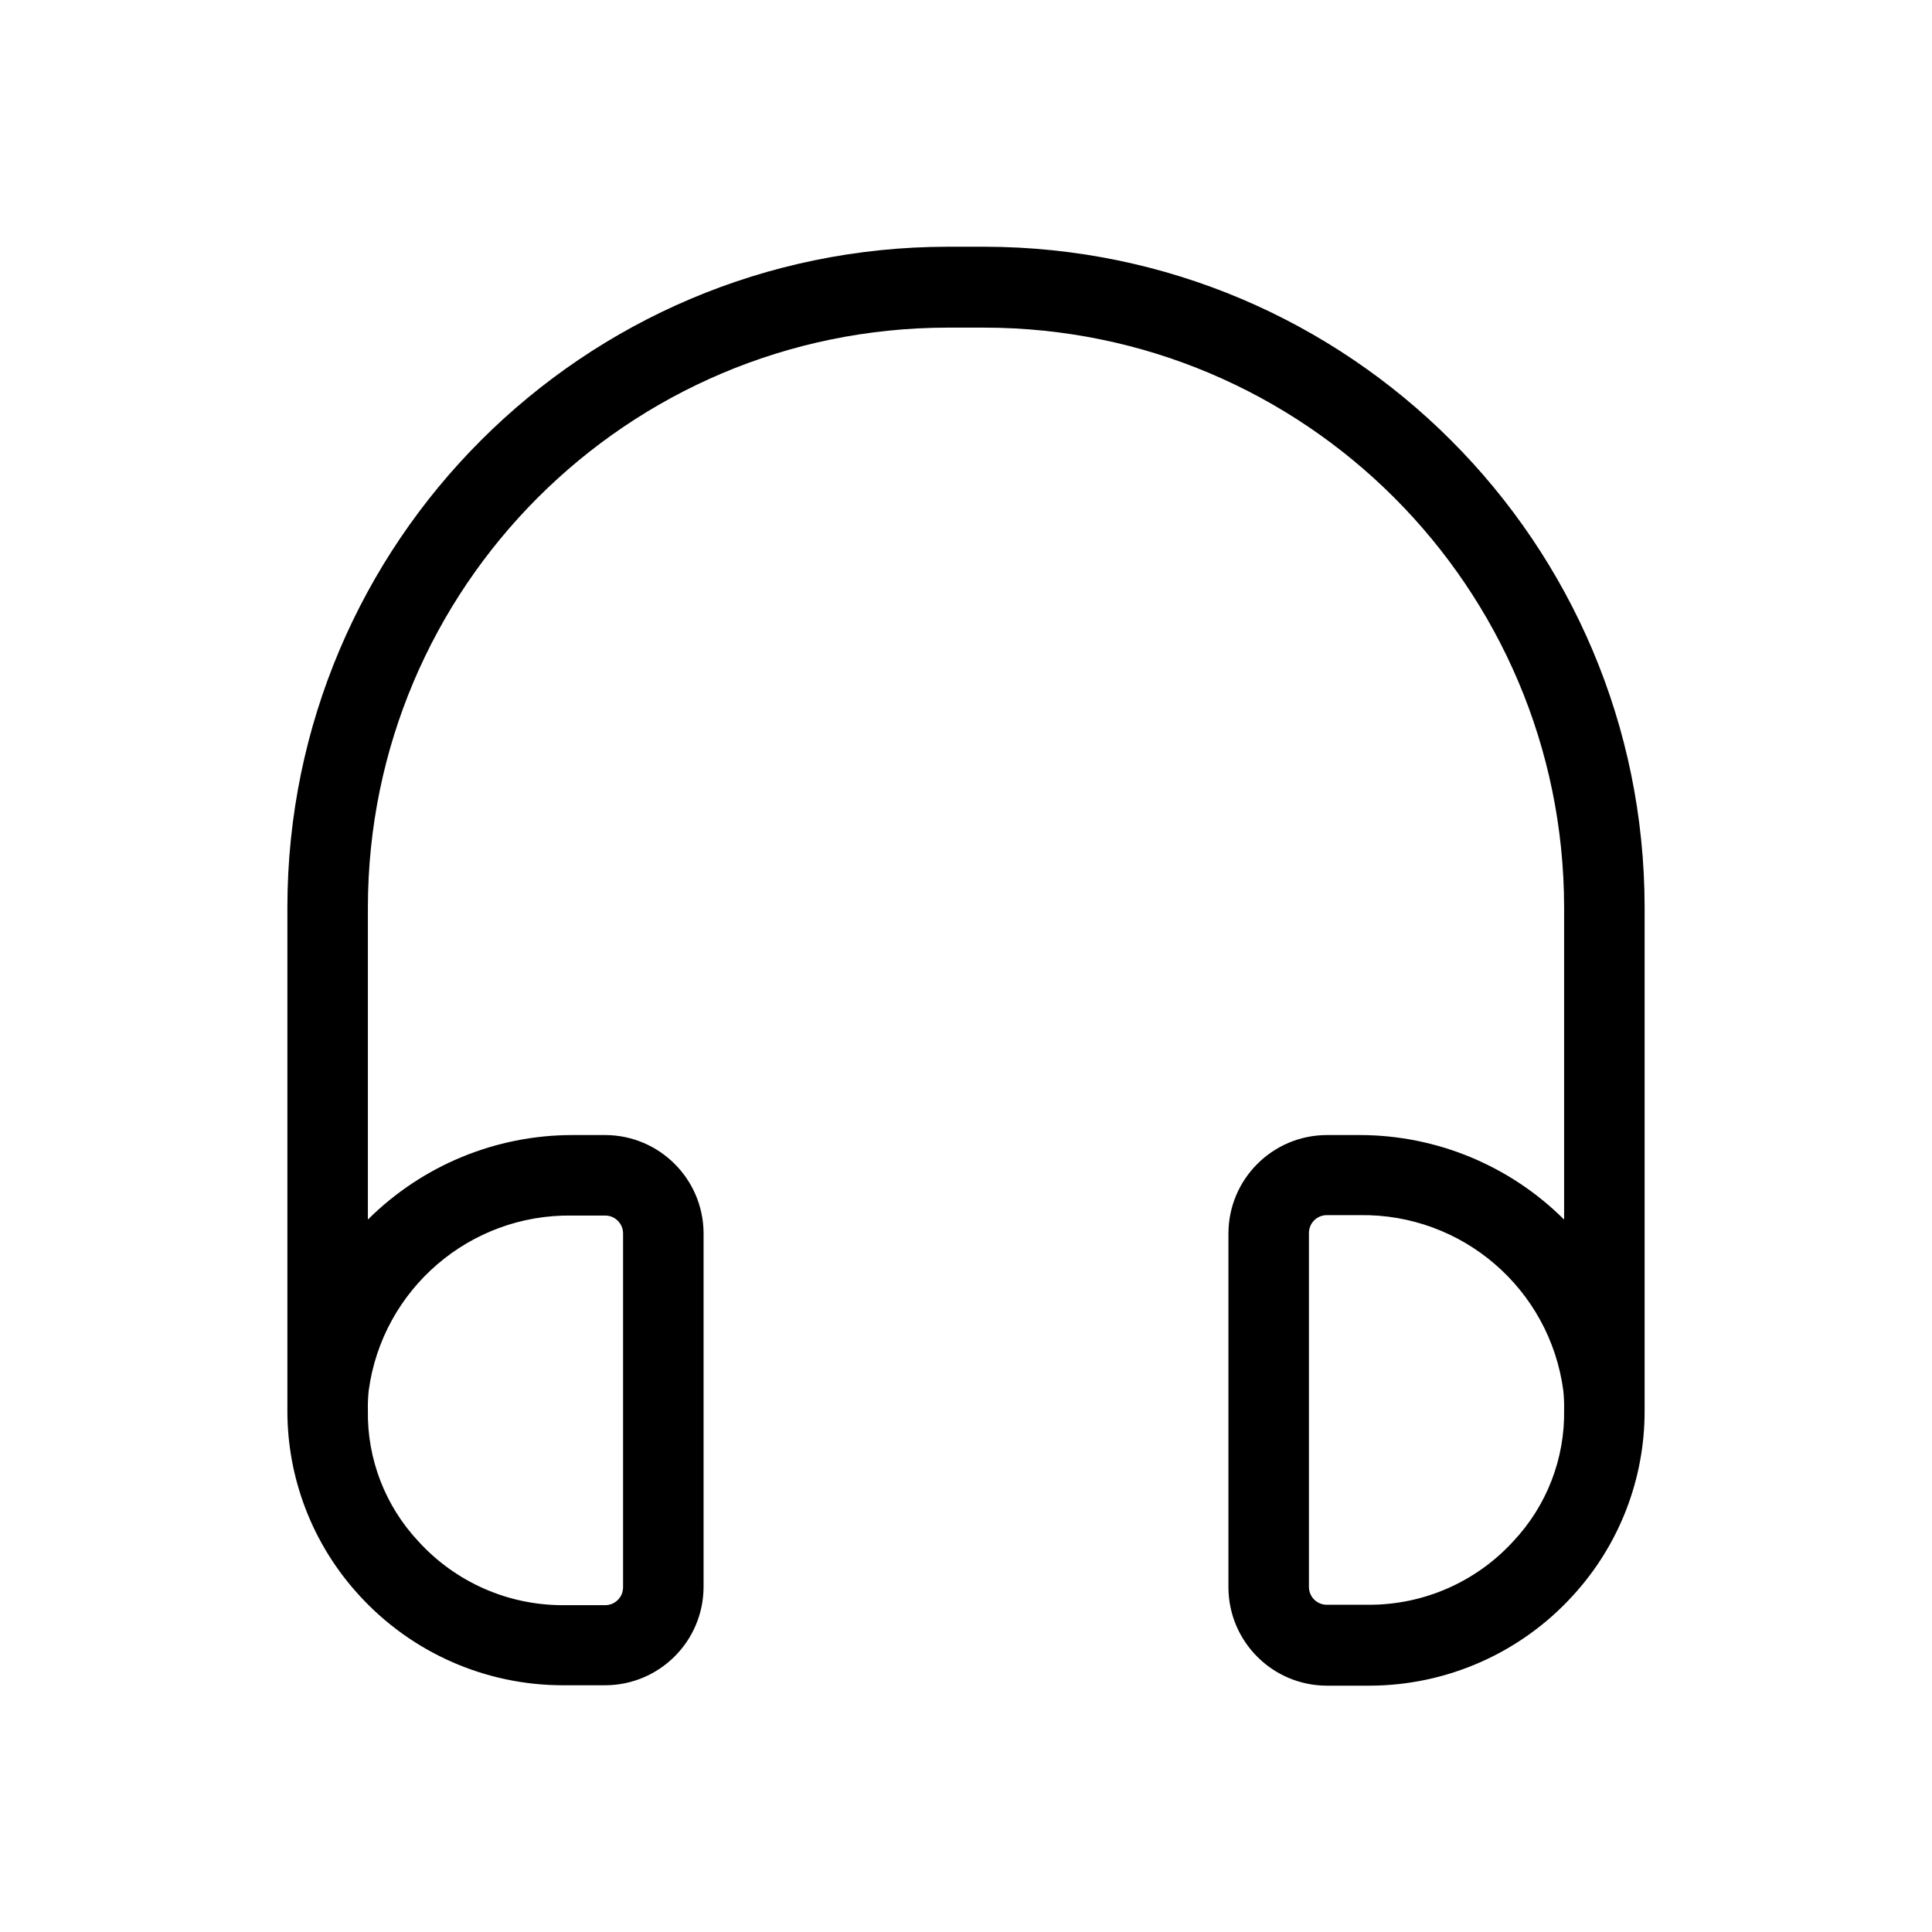
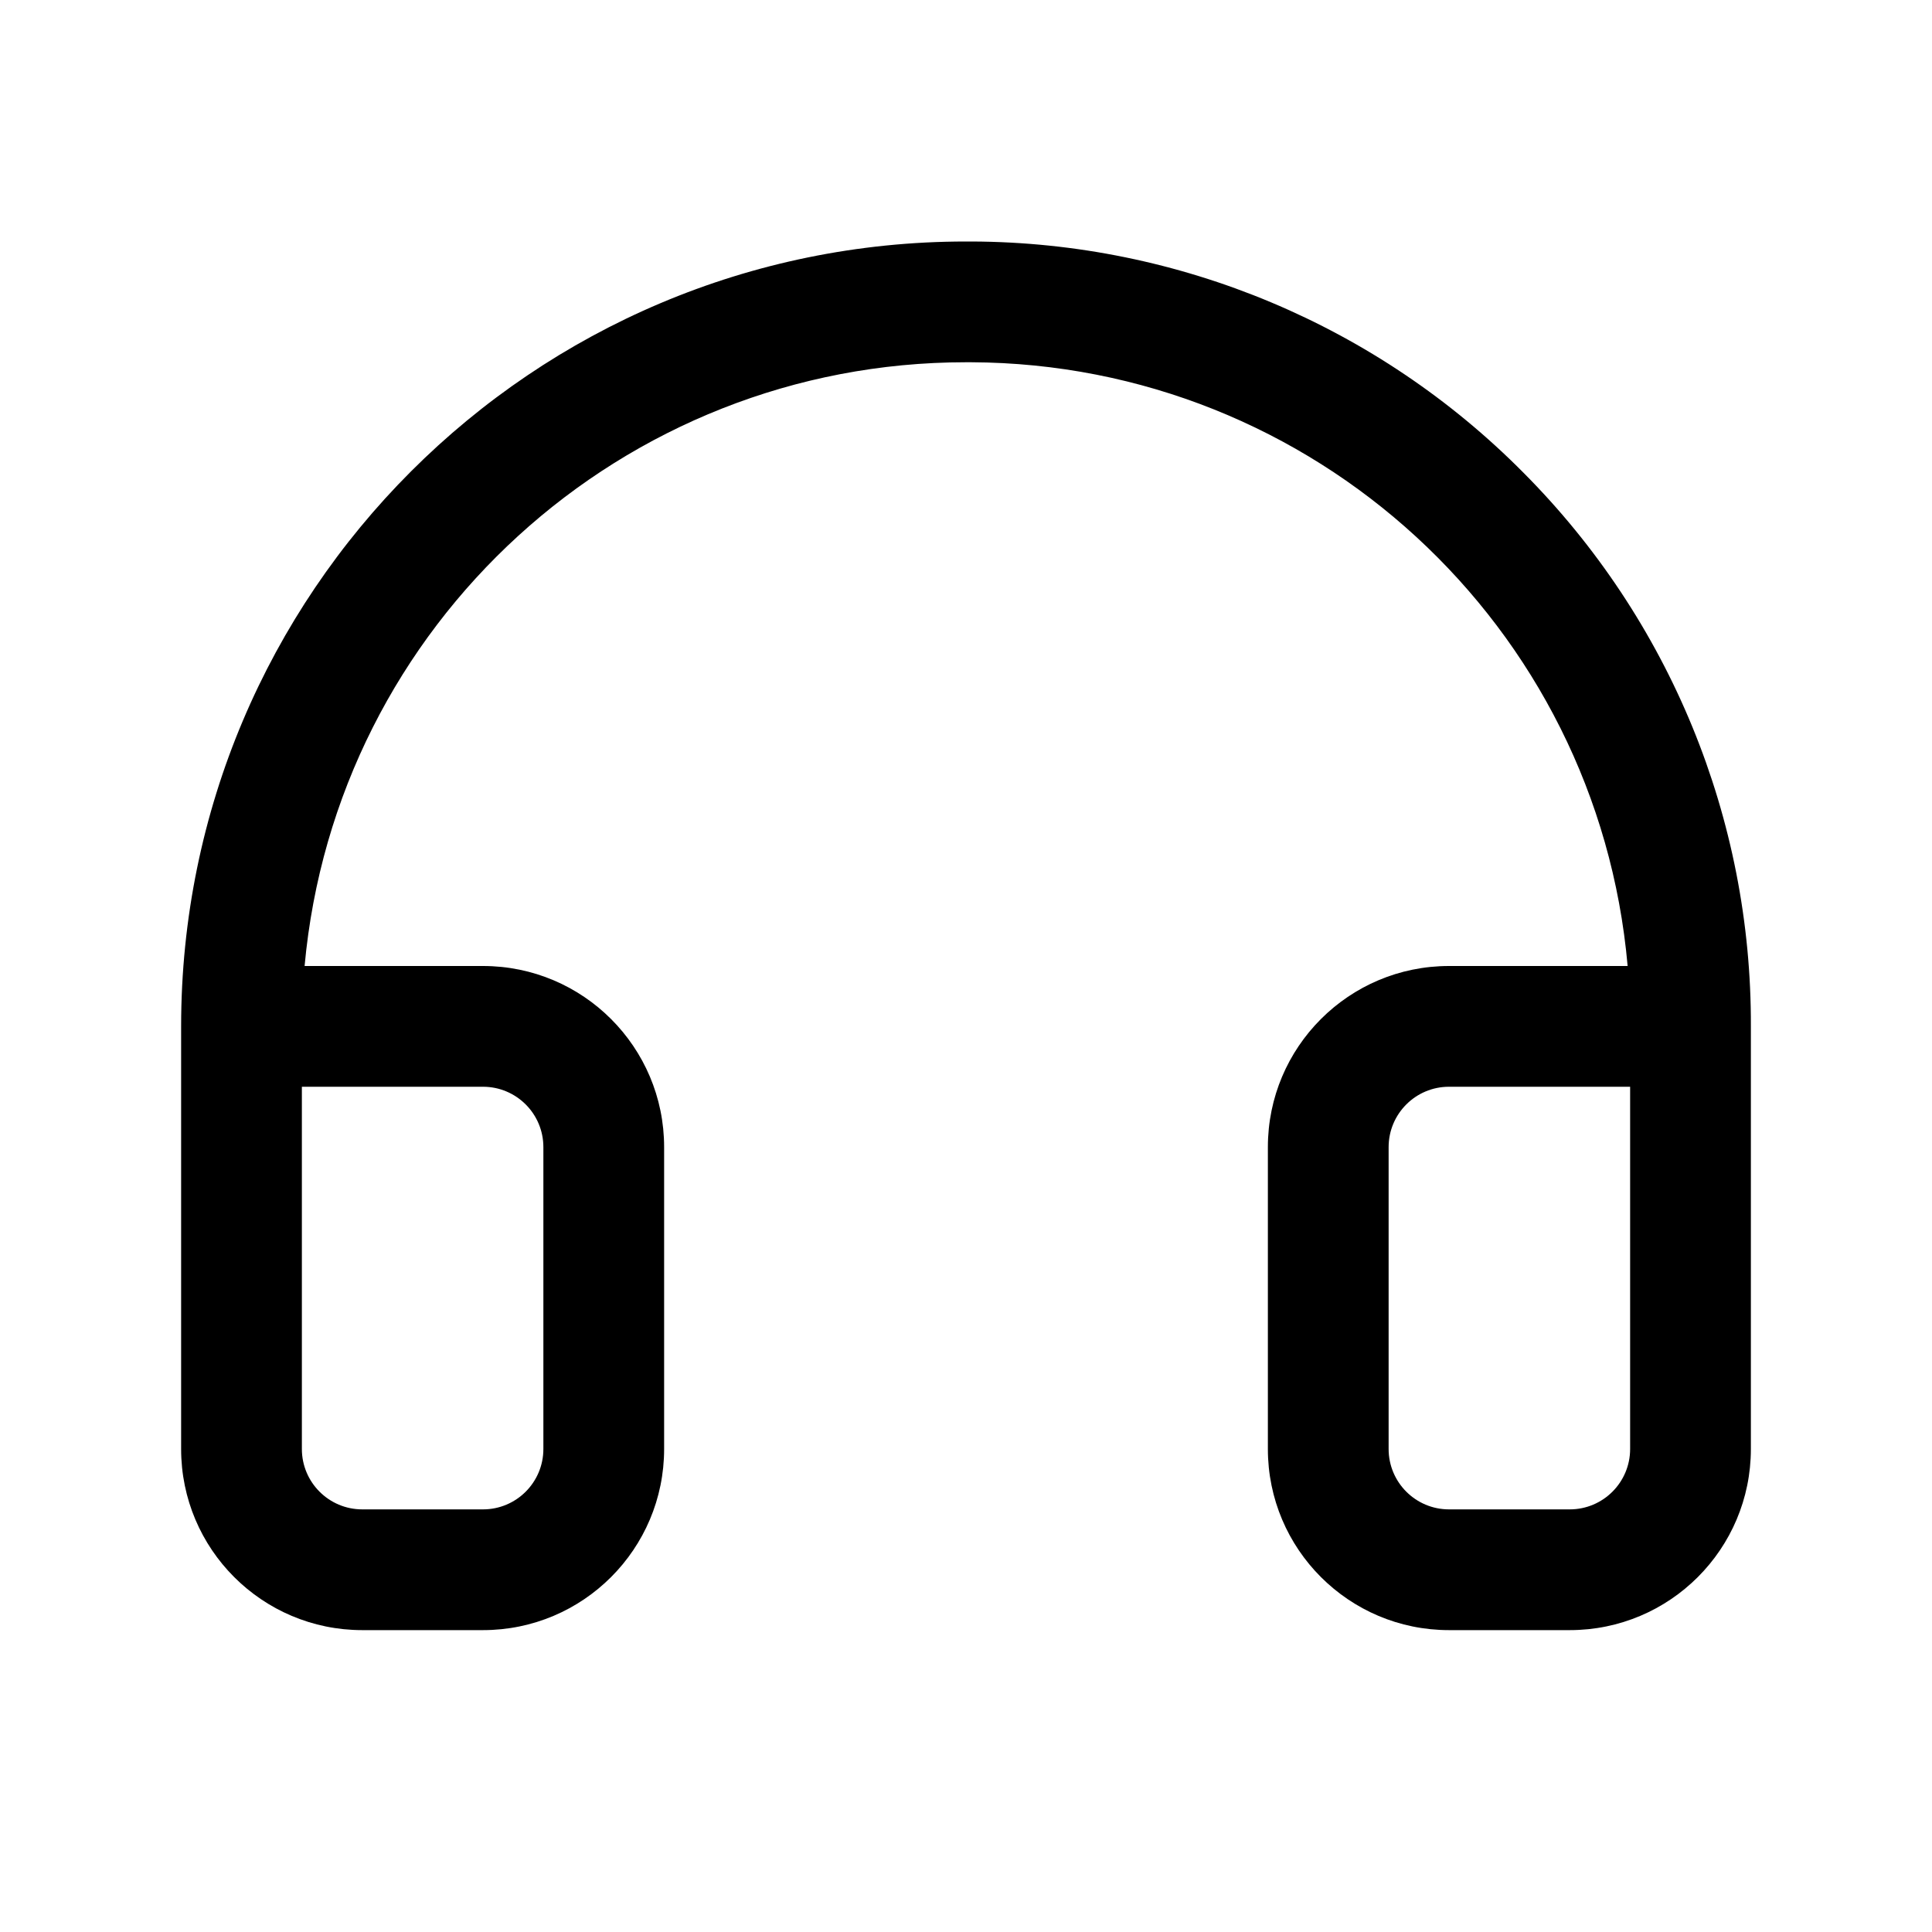
- <svg xmlns="http://www.w3.org/2000/svg" stroke="currentColor" fill="currentColor" stroke-width="0" viewBox="0 0 24 24">
-   <g id="Headphones">
-     <path d="M12.23,3.065h-.46a8.211,8.211,0,0,0-8.2,8.2v6.25a3.385,3.385,0,0,0,.89,2.3,3.423,3.423,0,0,0,2.53,1.12h.53a1.225,1.225,0,0,0,1.22-1.22v-4.4A1.225,1.225,0,0,0,7.52,14.1H7.11a3.6,3.6,0,0,0-2.54,1.05v-3.88a7.208,7.208,0,0,1,7.2-7.2h.46a7.208,7.208,0,0,1,7.2,7.2v3.88a3.6,3.6,0,0,0-2.54-1.05h-.41a1.225,1.225,0,0,0-1.22,1.22v4.4a1.225,1.225,0,0,0,1.22,1.22h.53a3.423,3.423,0,0,0,2.53-1.12,3.385,3.385,0,0,0,.89-2.3v-6.25A8.211,8.211,0,0,0,12.23,3.065ZM4.58,17.275A2.511,2.511,0,0,1,7.11,15.1h.41a.222.222,0,0,1,.22.22v4.4a.222.222,0,0,1-.22.22H6.99a2.422,2.422,0,0,1-1.79-.79,2.322,2.322,0,0,1-.63-1.63A1.927,1.927,0,0,1,4.58,17.275Zm14.22,1.87a2.422,2.422,0,0,1-1.79.79h-.53a.222.222,0,0,1-.22-.22v-4.4a.222.222,0,0,1,.22-.22h.41a2.511,2.511,0,0,1,2.53,2.18,1.927,1.927,0,0,1,.01.24A2.322,2.322,0,0,1,18.8,19.145Z" />
-   </g>
+ <svg xmlns="http://www.w3.org/2000/svg" stroke="currentColor" fill="currentColor" stroke-width="0" viewBox="0 0 256 256">
+   <path d="M201.89,62.66A103.43,103.43,0,0,0,128.79,32H128A104,104,0,0,0,24,136v56a24,24,0,0,0,24,24H64a24,24,0,0,0,24-24V152a24,24,0,0,0-24-24H40.36A88,88,0,0,1,128,48h.67a87.71,87.71,0,0,1,87,80H192a24,24,0,0,0-24,24v40a24,24,0,0,0,24,24h16a24,24,0,0,0,24-24V136A103.41,103.41,0,0,0,201.89,62.66ZM64,144a8,8,0,0,1,8,8v40a8,8,0,0,1-8,8H48a8,8,0,0,1-8-8V144Zm152,48a8,8,0,0,1-8,8H192a8,8,0,0,1-8-8V152a8,8,0,0,1,8-8h24Z" />
</svg>
